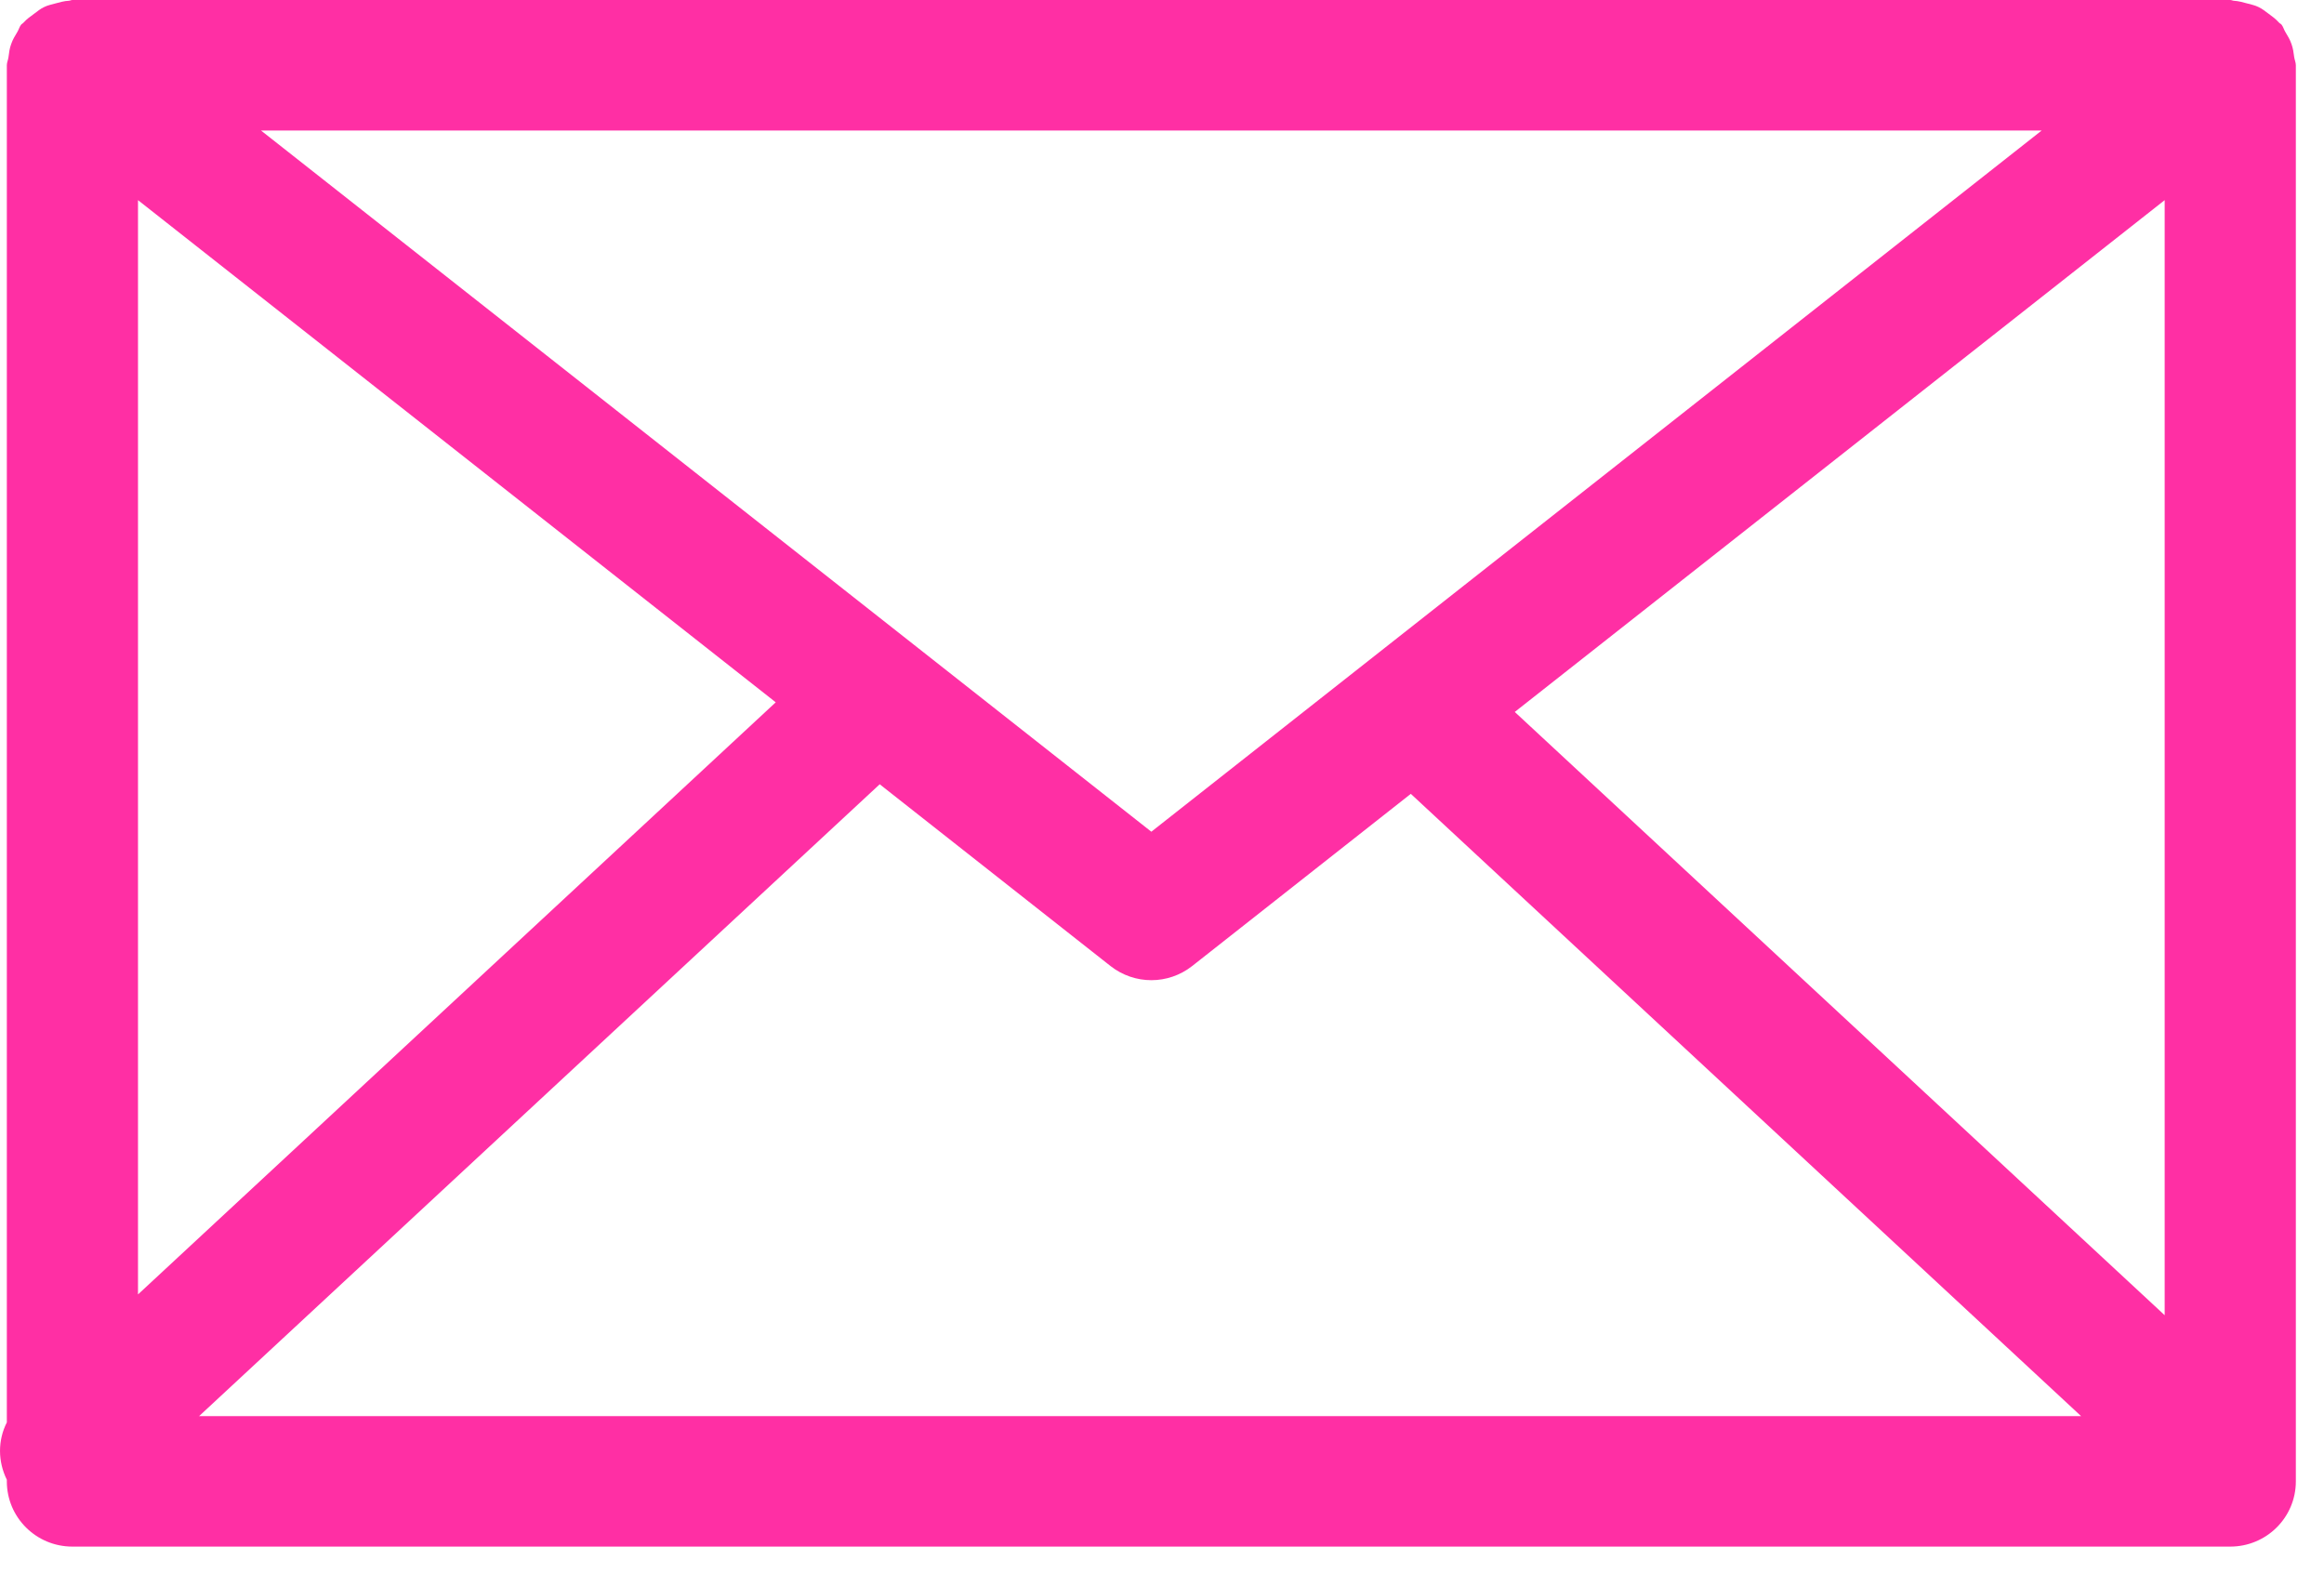
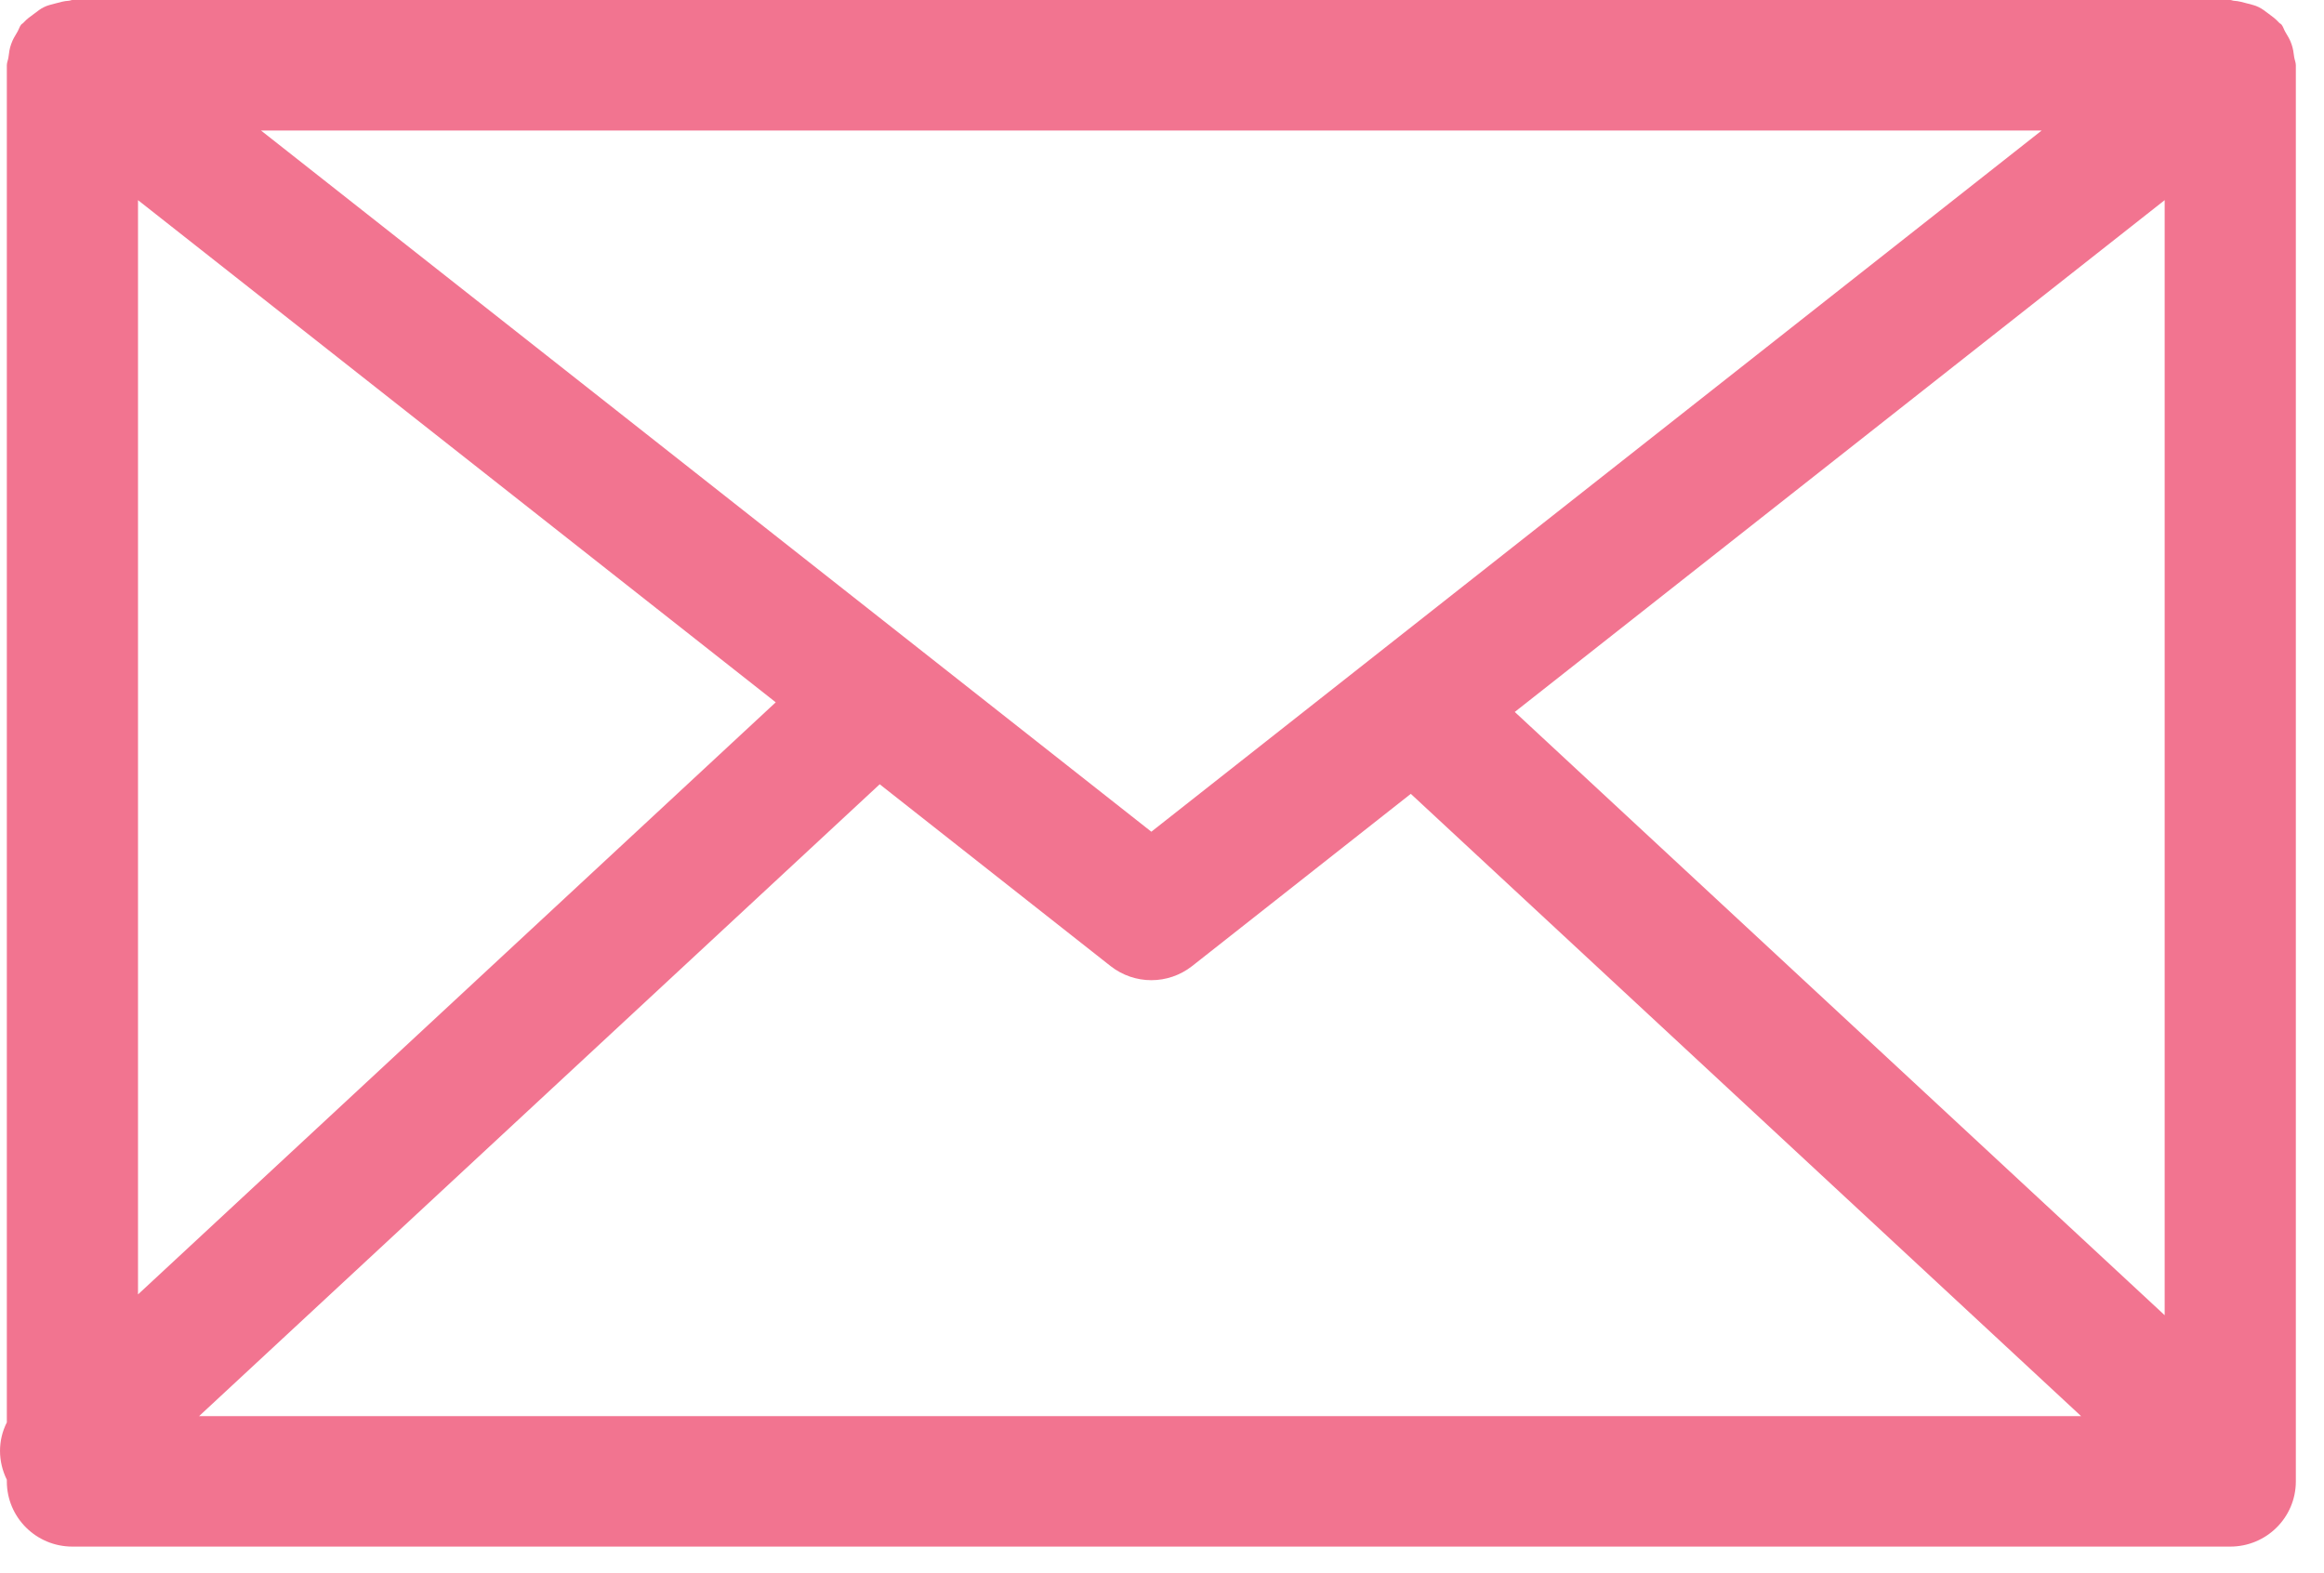
<svg xmlns="http://www.w3.org/2000/svg" width="34px" height="23px" viewBox="0 0 34 23" version="1.1">
  <defs />
  <g id="Account-Management" stroke="none" stroke-width="1" fill="none" fill-rule="evenodd">
-     <g id="Home" transform="translate(-746, -591)" fill="#FF2FA4">
-       <g id="Expanded-Nav" transform="translate(1, 0)">
+     <g id="Home" transform="translate(-745, -592)" fill="#F27490">
+       <g id="Expanded-Nav" transform="translate(0, 1)">
        <g id="Nav" transform="translate(408, 80)">
          <g id="contact" transform="translate(0, 483)">
            <path d="M370.564,28.836 C370.556,28.771 370.547,28.708 370.525,28.646 C370.503,28.58 370.469,28.525 370.434,28.467 C370.413,28.433 370.405,28.395 370.38,28.362 C370.369,28.348 370.352,28.343 370.339,28.328 C370.295,28.278 370.243,28.24 370.188,28.2 C370.14,28.165 370.096,28.128 370.042,28.103 C369.991,28.077 369.935,28.067 369.879,28.051 C369.813,28.033 369.749,28.015 369.681,28.011 C369.663,28.01 369.647,28 369.628,28 L338.059,28 C338.041,28 338.025,28.01 338.007,28.011 C337.939,28.014 337.875,28.033 337.808,28.051 C337.752,28.067 337.697,28.077 337.646,28.103 C337.592,28.128 337.548,28.165 337.501,28.2 C337.446,28.24 337.392,28.278 337.347,28.328 C337.336,28.343 337.319,28.348 337.308,28.362 C337.283,28.395 337.275,28.433 337.254,28.467 C337.219,28.525 337.185,28.58 337.163,28.646 C337.14,28.708 337.132,28.771 337.124,28.836 C337.119,28.877 337.1,28.913 337.1,28.955 L337.1,48.808 C336.966,49.072 336.968,49.379 337.1,49.647 L337.1,49.671 C337.1,50.198 337.529,50.625 338.059,50.625 L369.628,50.625 C370.159,50.625 370.588,50.198 370.588,49.671 L370.588,28.955 C370.588,28.913 370.57,28.877 370.564,28.836 L370.564,28.836 Z M339.019,30.928 L348.349,38.274 L339.019,46.936 L339.019,30.928 L339.019,30.928 Z M353.844,40.167 L340.818,29.909 L366.87,29.909 L353.844,40.167 L353.844,40.167 Z M349.87,39.473 L353.248,42.133 C353.423,42.27 353.633,42.339 353.844,42.339 C354.055,42.339 354.265,42.27 354.44,42.133 L357.64,39.613 L367.446,48.716 L339.913,48.716 L349.87,39.473 L349.87,39.473 Z M359.161,38.415 L368.669,30.928 L368.669,47.24 L359.161,38.415 L359.161,38.415 Z" id="contact-icon" />
          </g>
        </g>
      </g>
    </g>
  </g>
</svg>
